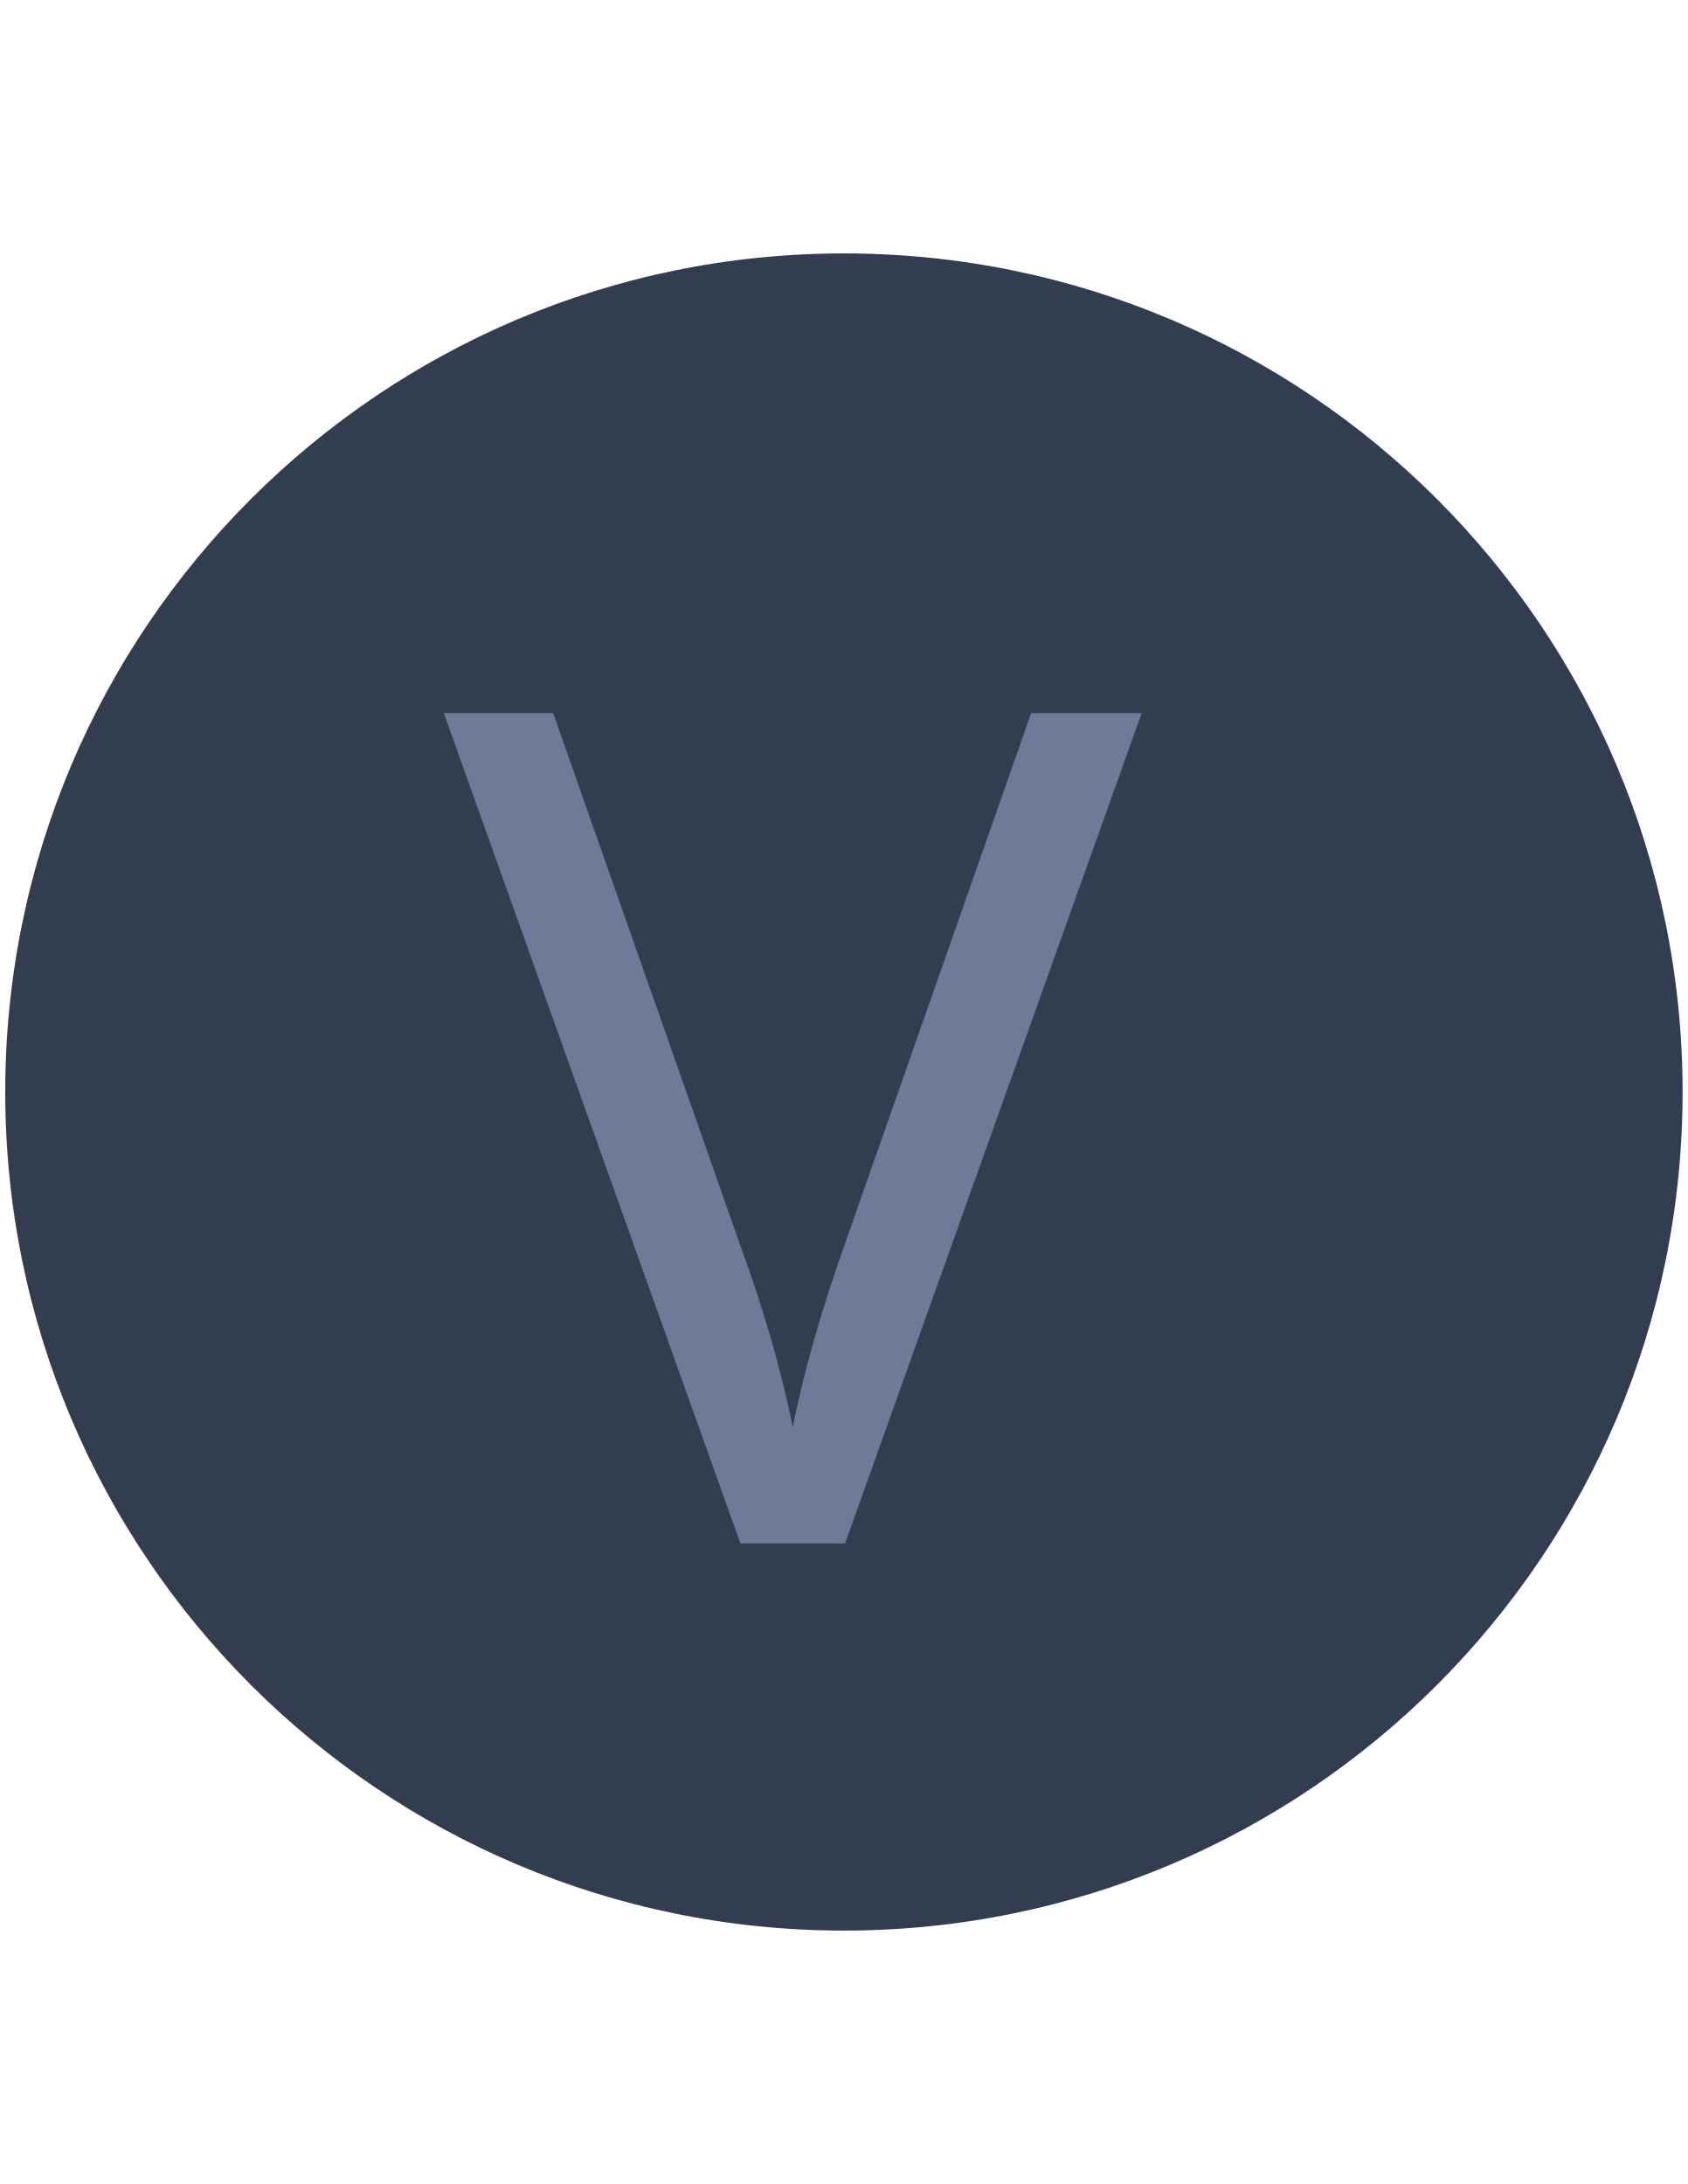
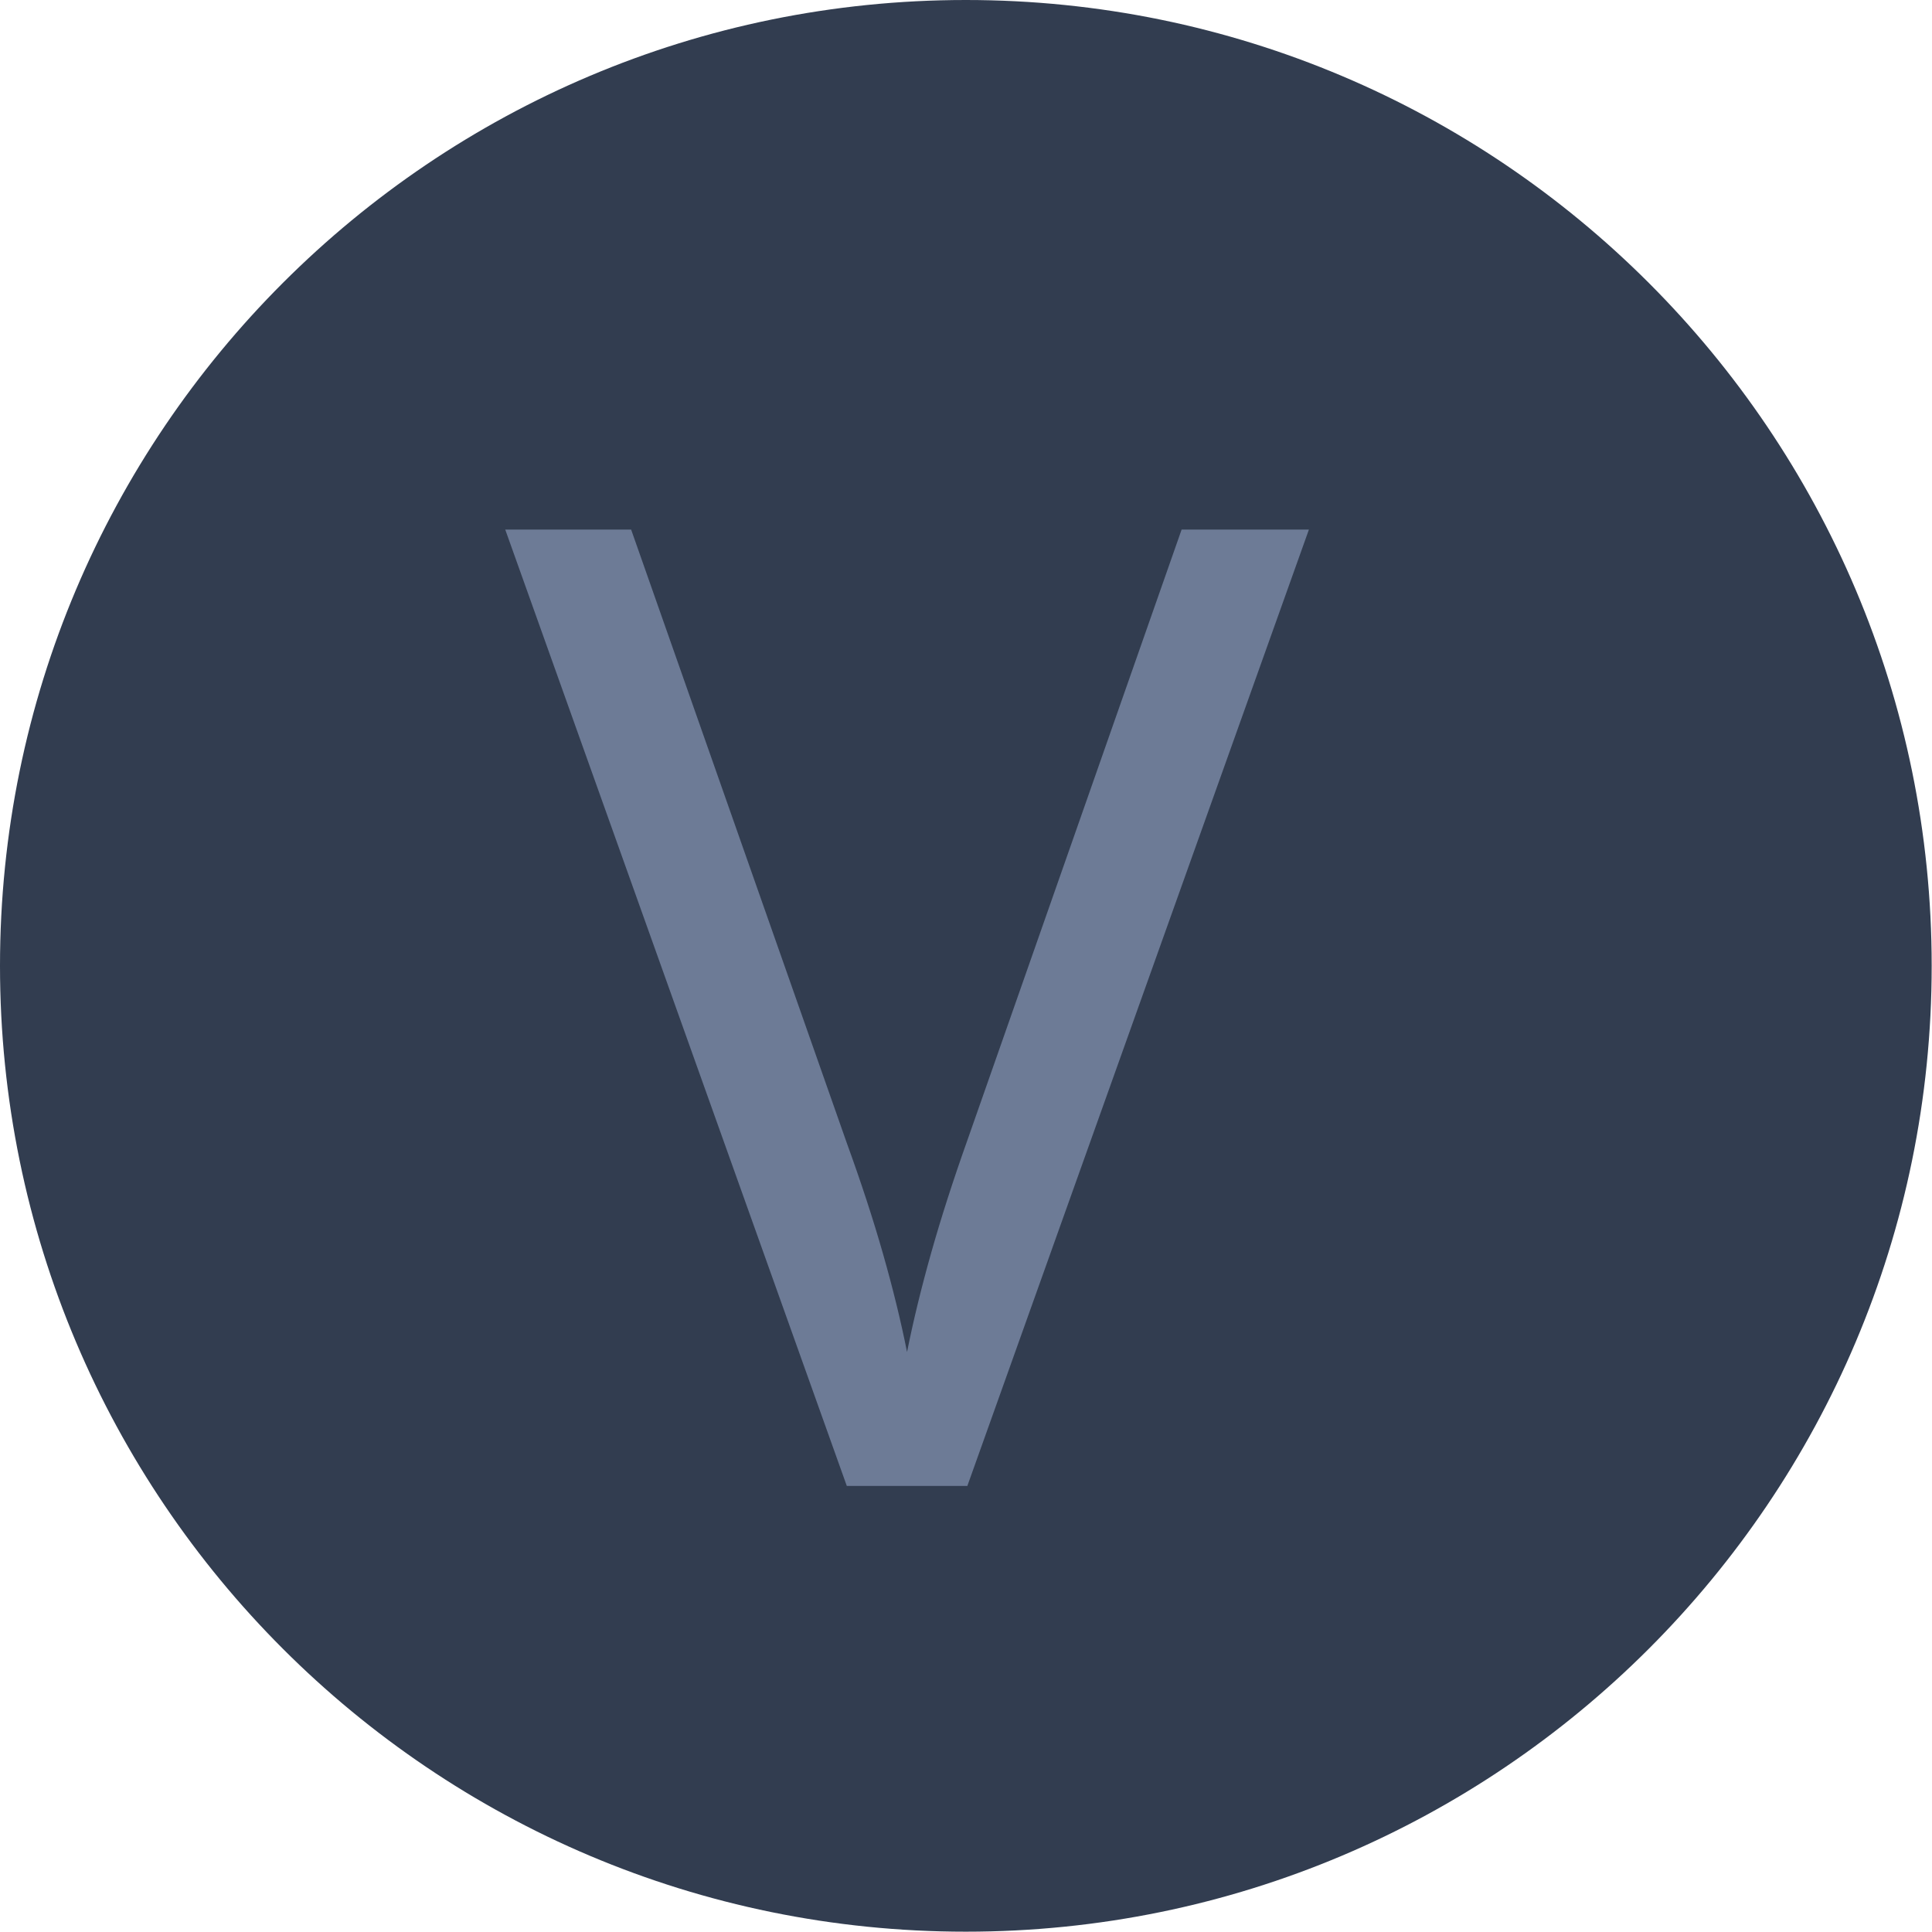
- <svg xmlns="http://www.w3.org/2000/svg" version="1.1" id="Layer_1" x="0px" y="0px" viewBox="0 0 612 792" style="enable-background:new 0 0 612 792;" xml:space="preserve">
+ <svg xmlns="http://www.w3.org/2000/svg" version="1.1" id="Layer_1" x="0px" y="0px" viewBox="0 0 608.3 608.3" style="enable-background:new 0 0 608.3 608.3;" xml:space="preserve">
  <style type="text/css">
	.st0{fill:#323D50;}
	.st1{fill:#6D7B96;}
	.st2{font-family:'ArialRoundedMTBold';}
	.st3{font-size:421.734px;}
</style>
-   <circle class="st0" cx="306" cy="396" r="304.1" />
-   <text transform="matrix(1 0 0 1 160.926 559.709)" class="st1 st2 st3">V</text>
+   <circle class="st0" cx="304.1" cy="304.1" r="304.1" />
+   <text transform="matrix(1 0 0 1 159.0733 467.8563)" class="st1 st2 st3">V</text>
</svg>
